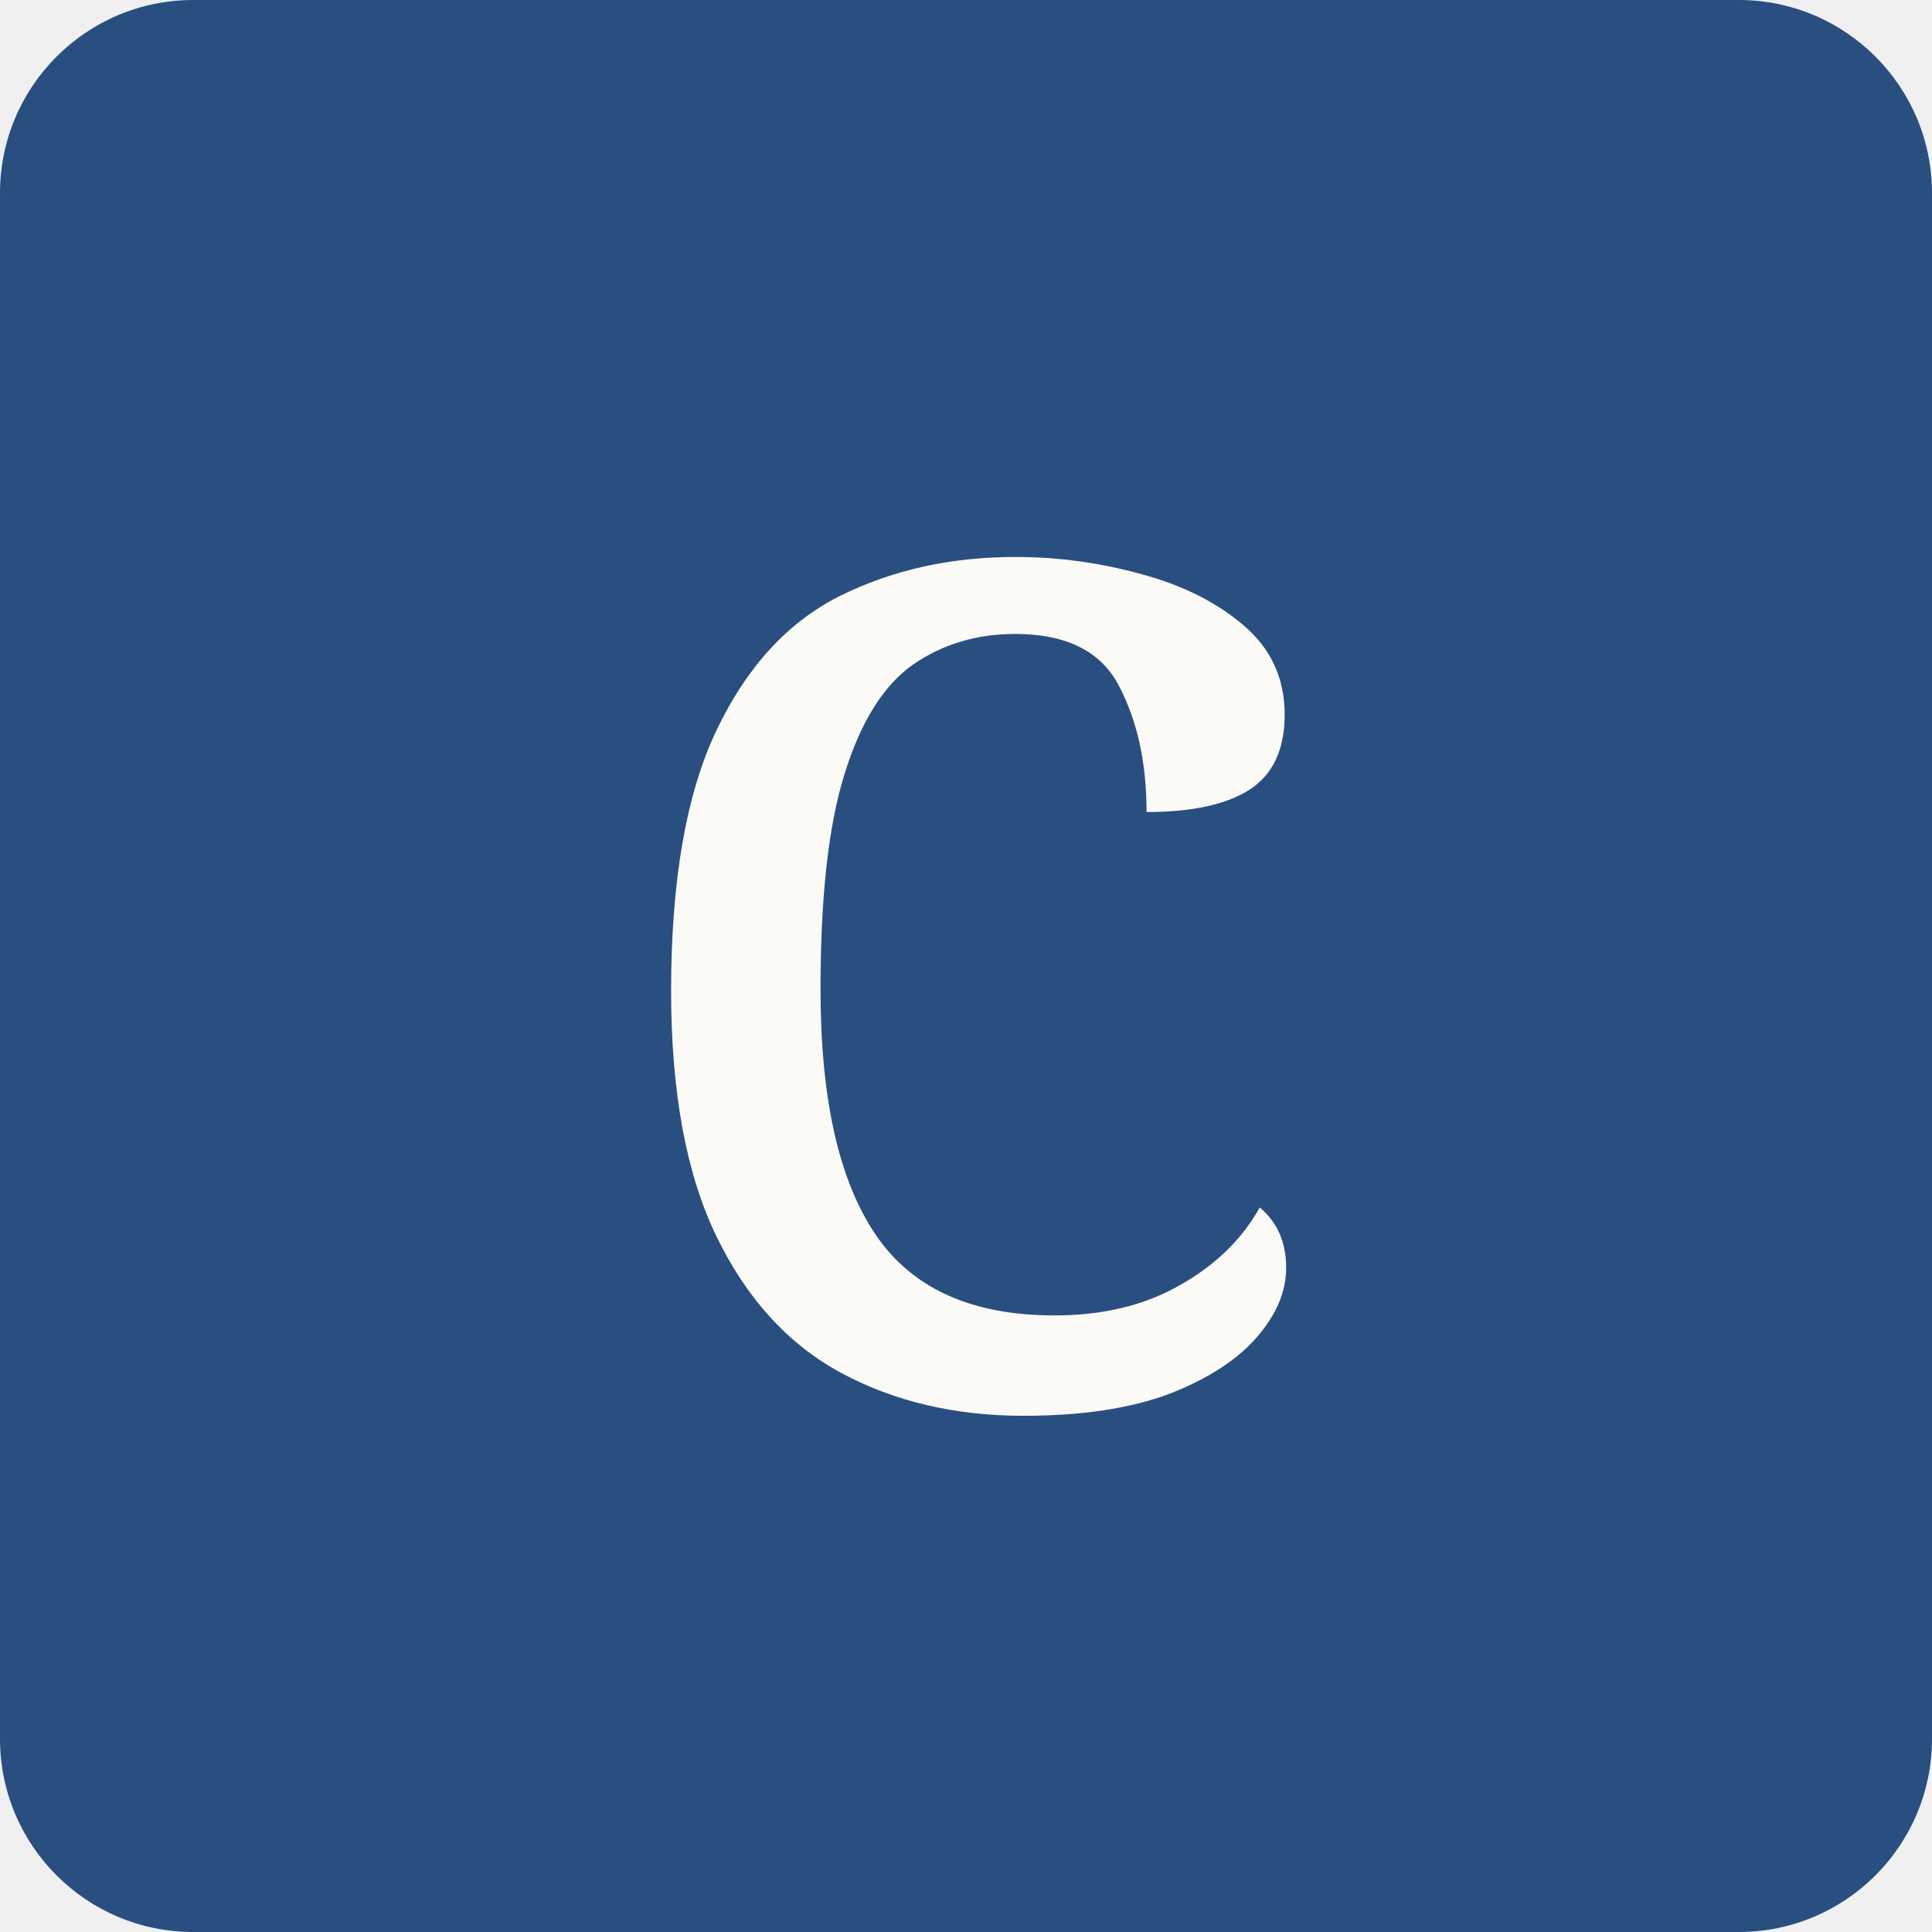
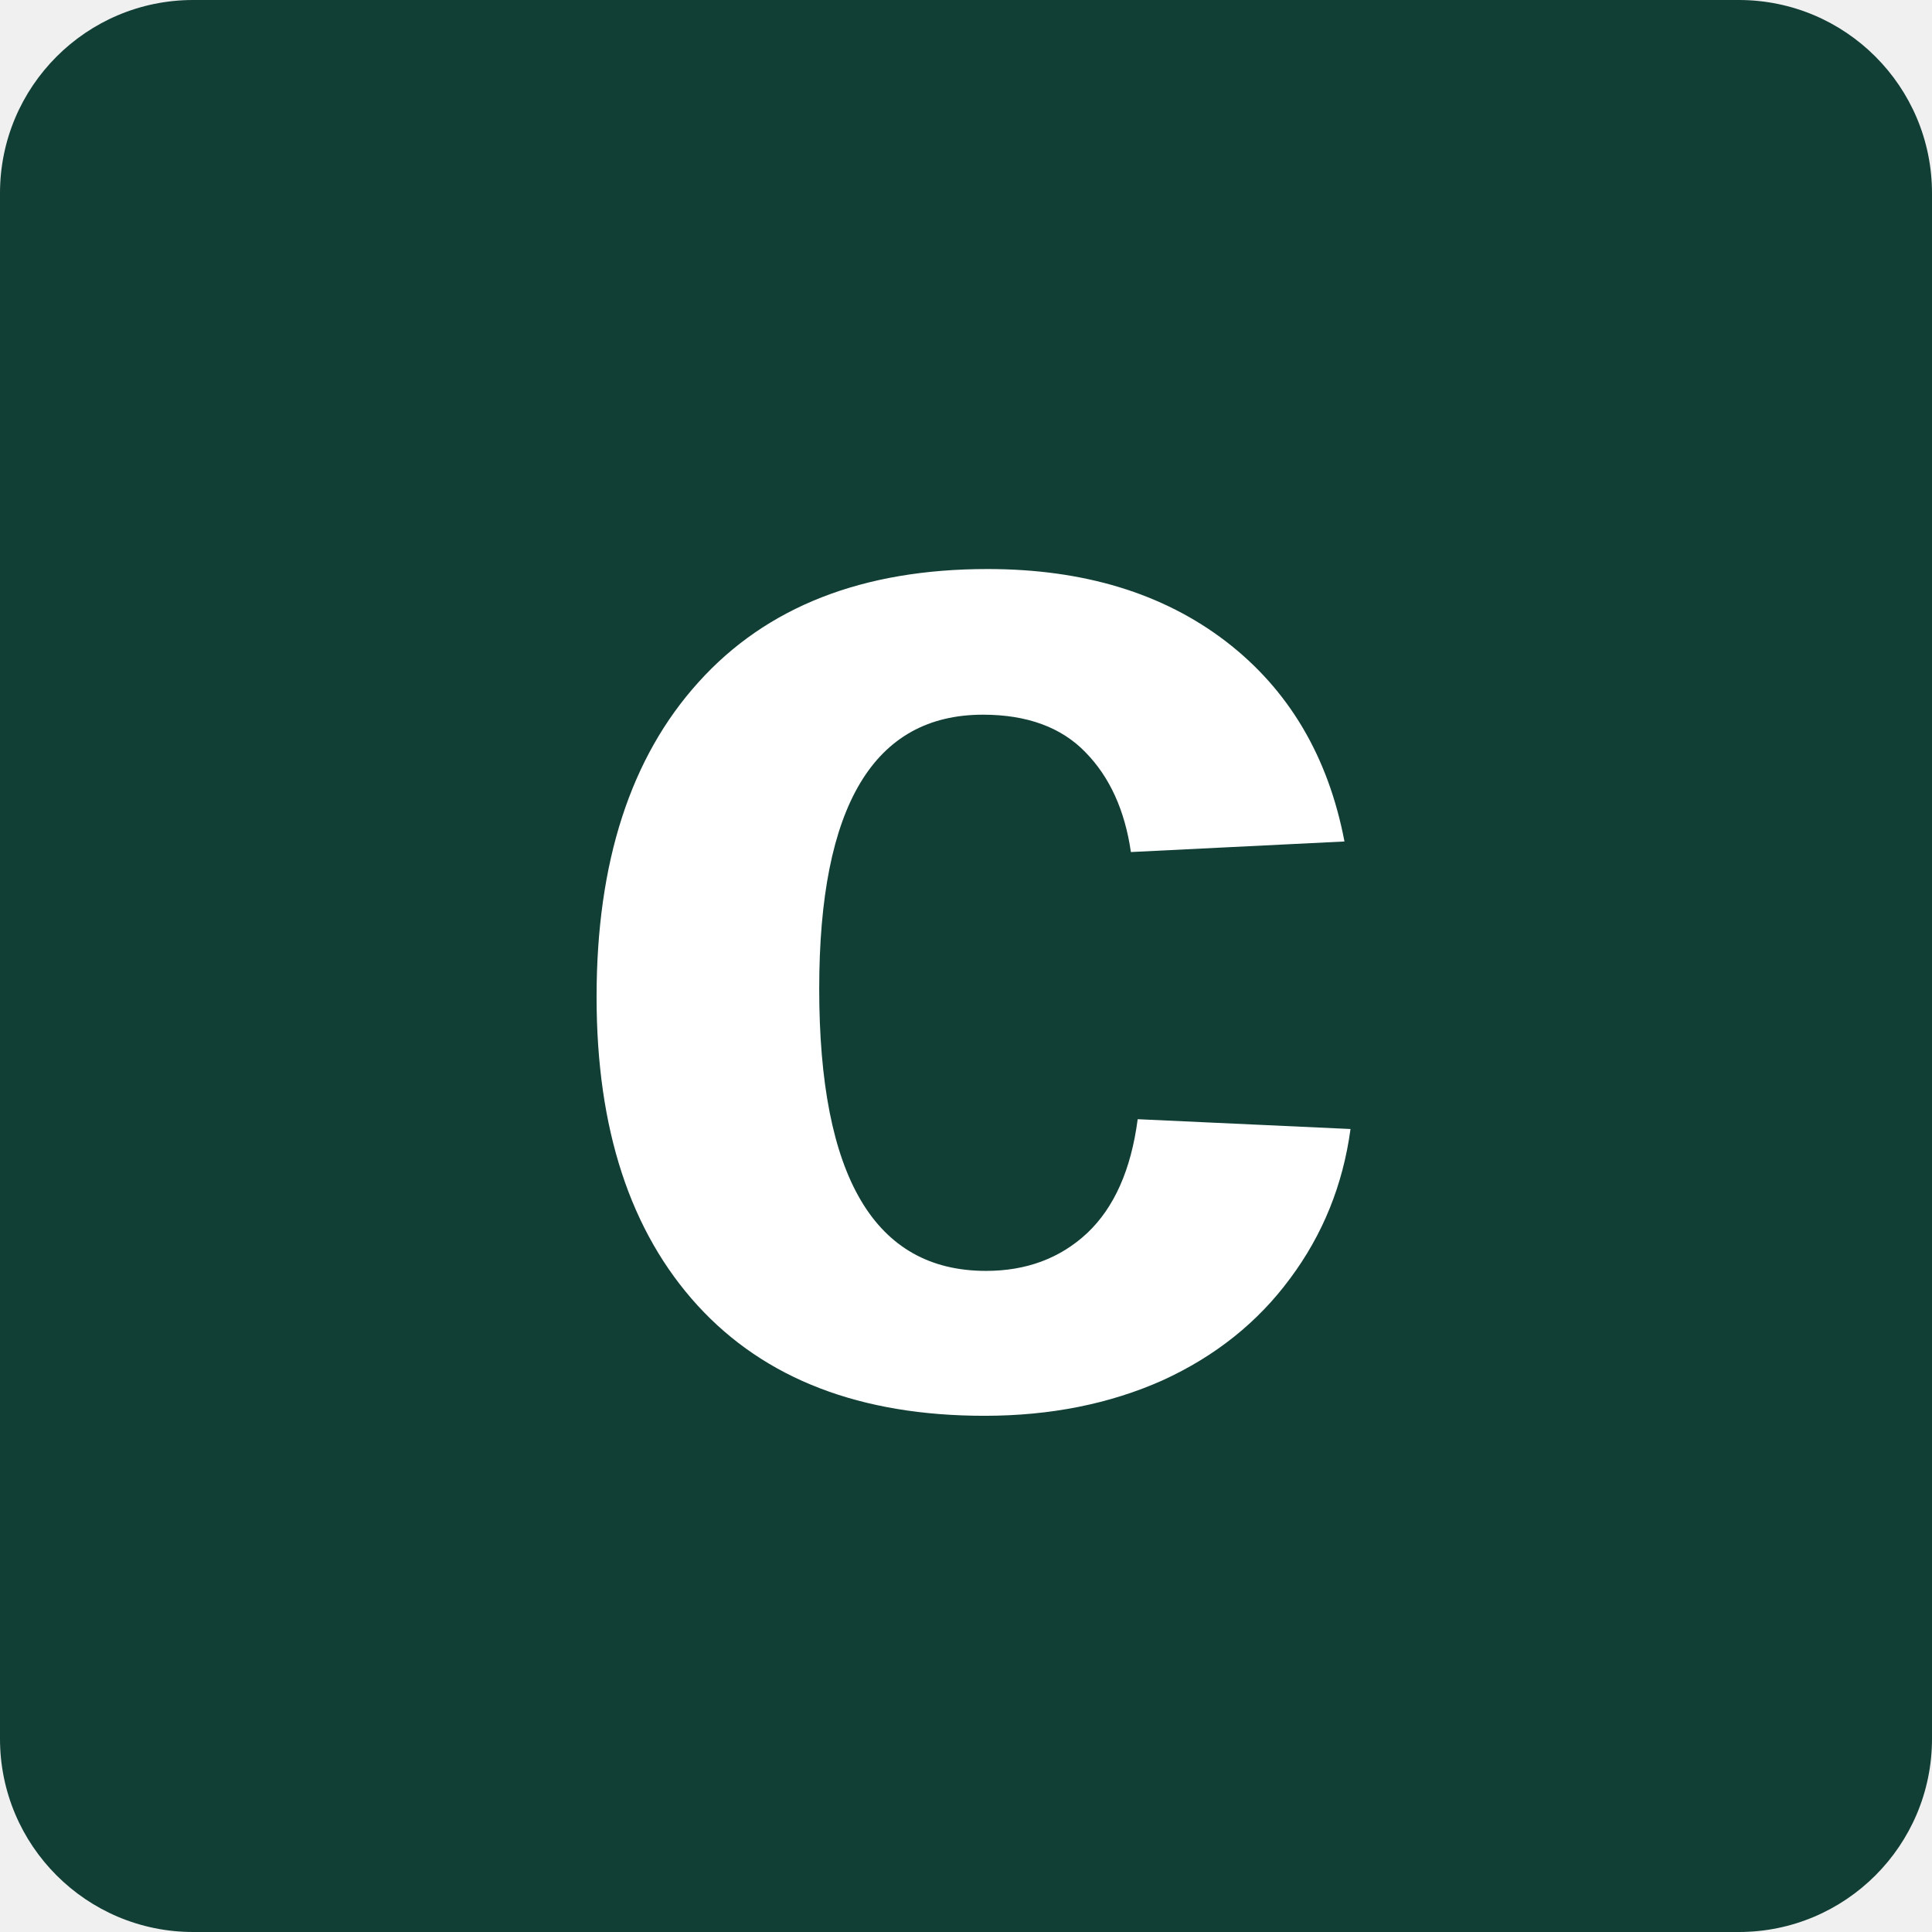
<svg xmlns="http://www.w3.org/2000/svg" viewBox="0 0 40 40">
-   <rect width="40" height="40" rx="4" fill="#294f80" />
-   <text x="20" y="29" text-anchor="middle" font-family="Georgia,serif" font-size="32" fill="#fbfaf7">c</text>
+   <rect width="40" height="40" rx="4" fill="#123f35" />
+   <text x="20" y="29" text-anchor="middle" font-family="IBM Plex Sans,Arial,sans-serif" font-size="32" font-weight="600" fill="#ffffff">c</text>
</svg>
